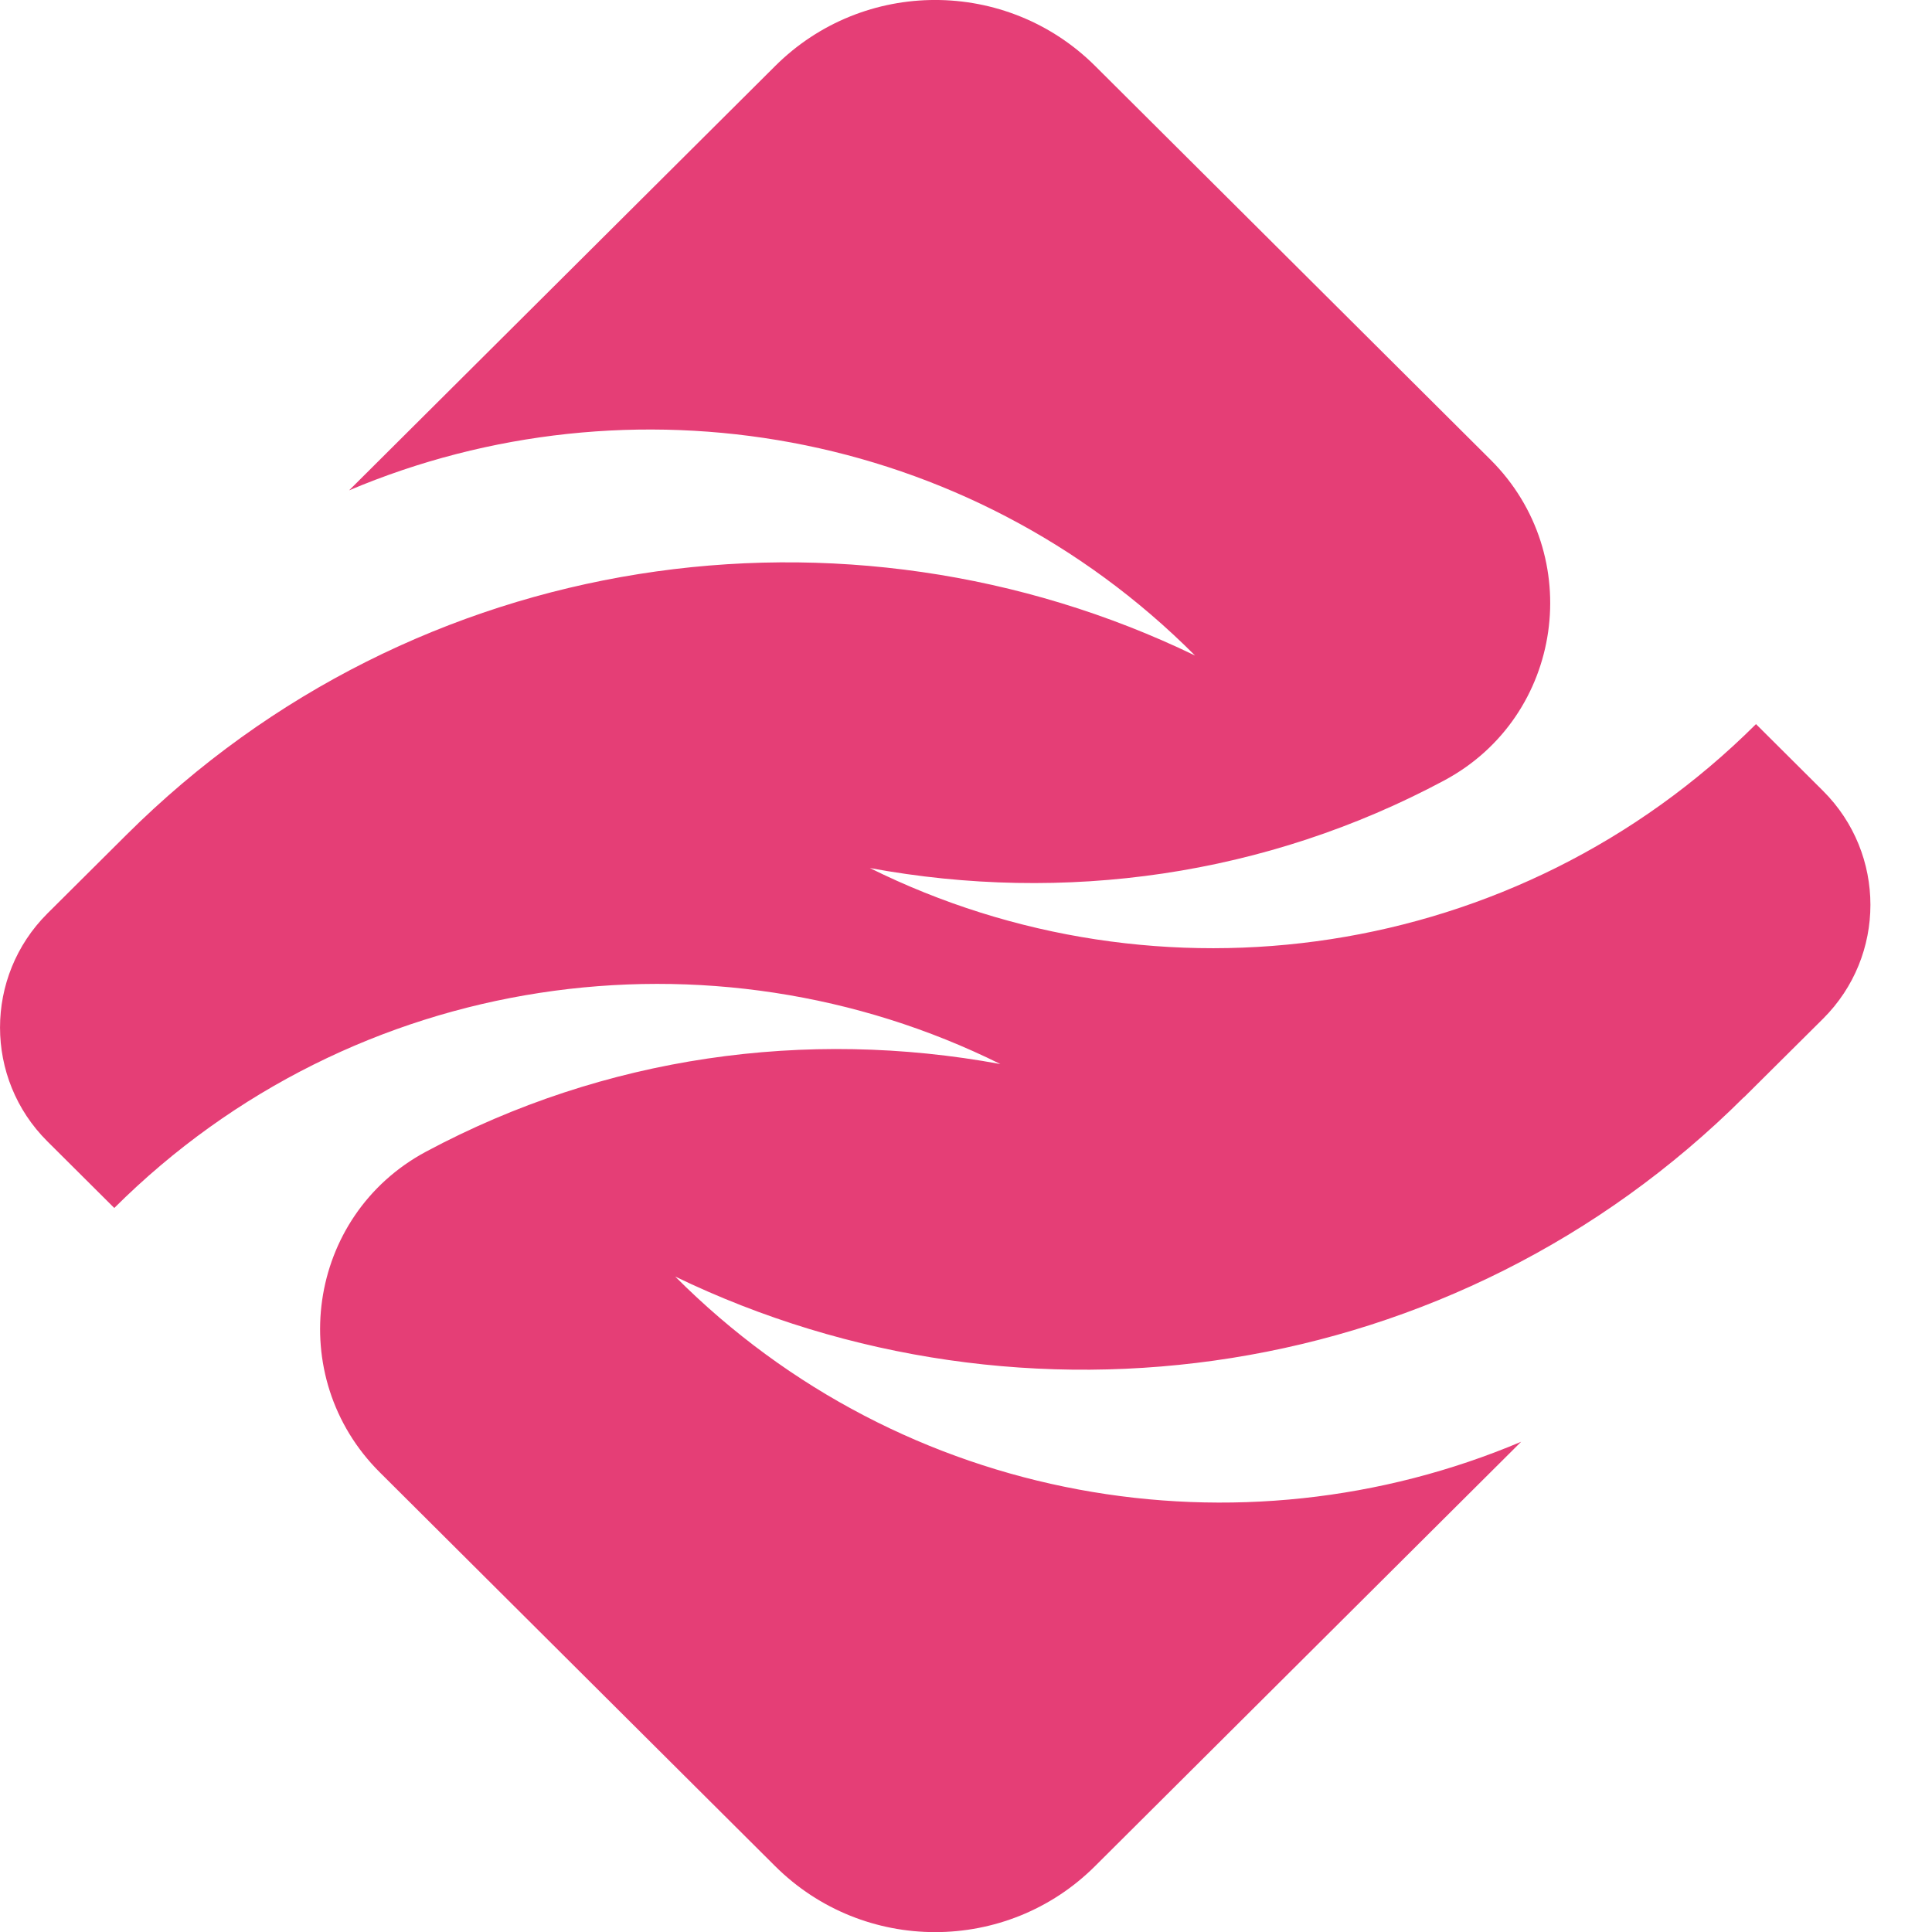
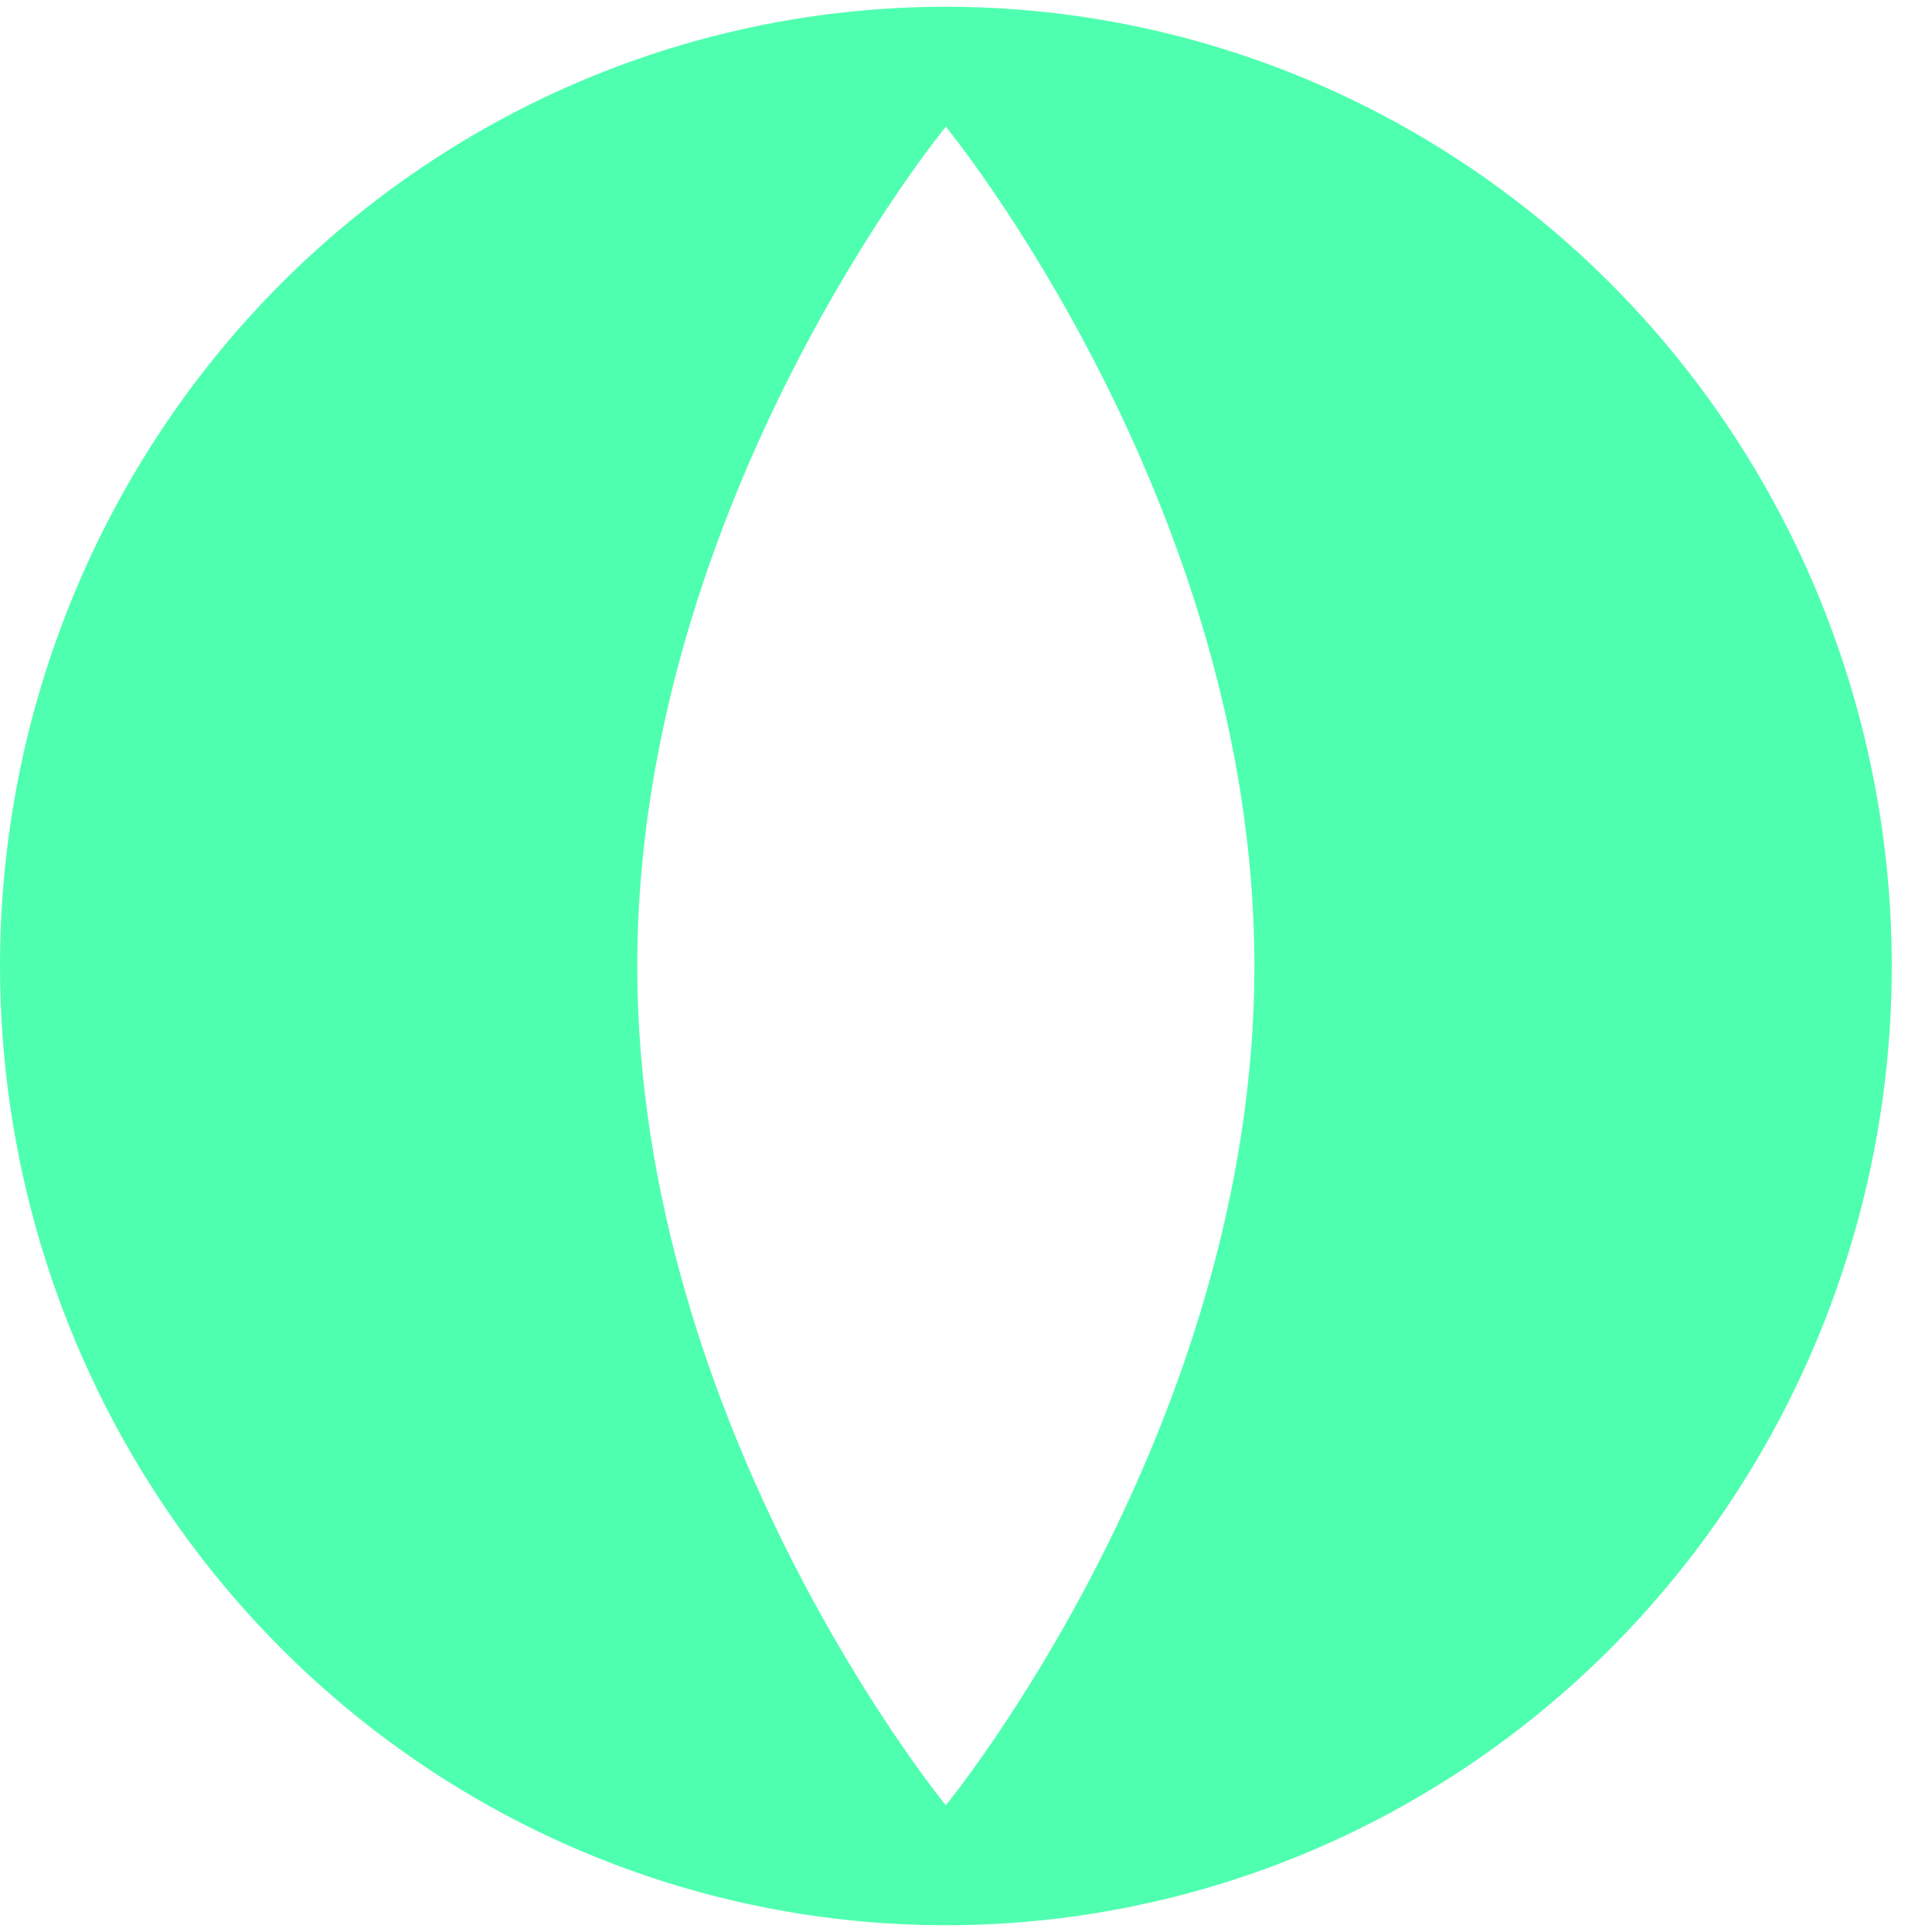
- <svg xmlns="http://www.w3.org/2000/svg" viewBox="0 0 20 20" fill="#e53e76">
-   <path d="M18.053 11.36C18.283 11.132 18.578 10.838 18.872 10.546C19.526 9.895 19.526 8.839 18.872 8.187L18.178 7.496C15.696 9.968 11.982 10.464 9.005 8.986C11.017 9.357 13.103 9.068 14.951 8.079C16.188 7.416 16.422 5.747 15.43 4.759L11.337 0.683C10.422 -0.228 8.939 -0.228 8.025 0.683L3.614 5.076C6.519 3.847 10.009 4.417 12.371 6.786C8.767 5.043 4.301 5.662 1.309 8.642C1.079 8.87 0.783 9.165 0.49 9.457C-0.163 10.109 -0.163 11.165 0.49 11.815L1.183 12.505C3.665 10.033 7.379 9.537 10.356 11.015C8.344 10.644 6.258 10.933 4.41 11.922C3.173 12.585 2.939 14.254 3.932 15.242L8.024 19.318C8.939 20.229 10.422 20.229 11.336 19.318L15.747 14.925C12.842 16.154 9.352 15.584 6.99 13.215C10.594 14.957 15.06 14.339 18.052 11.359L18.053 11.36Z" />
+ <svg xmlns="http://www.w3.org/2000/svg" viewBox="0 0 32 32" fill="#4FFFB0">
+   <path d="M15.666 0.112C18.765 0.112 21.794 1.043 24.37 2.789C26.947 4.535 28.955 7.016 30.141 9.919C31.327 12.823 31.637 16.017 31.033 19.099C30.428 22.181 28.936 25.012 26.745 27.235C24.554 29.457 21.762 30.97 18.723 31.583C15.684 32.196 12.534 31.881 9.671 30.678C6.808 29.476 4.361 27.439 2.64 24.826C0.919 22.213 -0 19.142 2.57714e-08 15.999C2.57714e-08 13.913 0.405 11.847 1.193 9.919C1.98 7.992 3.134 6.24 4.588 4.765C6.043 3.29 7.77 2.12 9.671 1.321C11.572 0.523 13.609 0.112 15.666 0.112ZM10.555 15.999C10.555 23.677 15.666 29.901 15.666 29.901C15.666 29.901 20.777 23.677 20.777 15.999C20.777 8.321 15.666 2.098 15.666 2.098C15.666 2.098 10.555 8.322 10.555 15.999Z" />
</svg>
